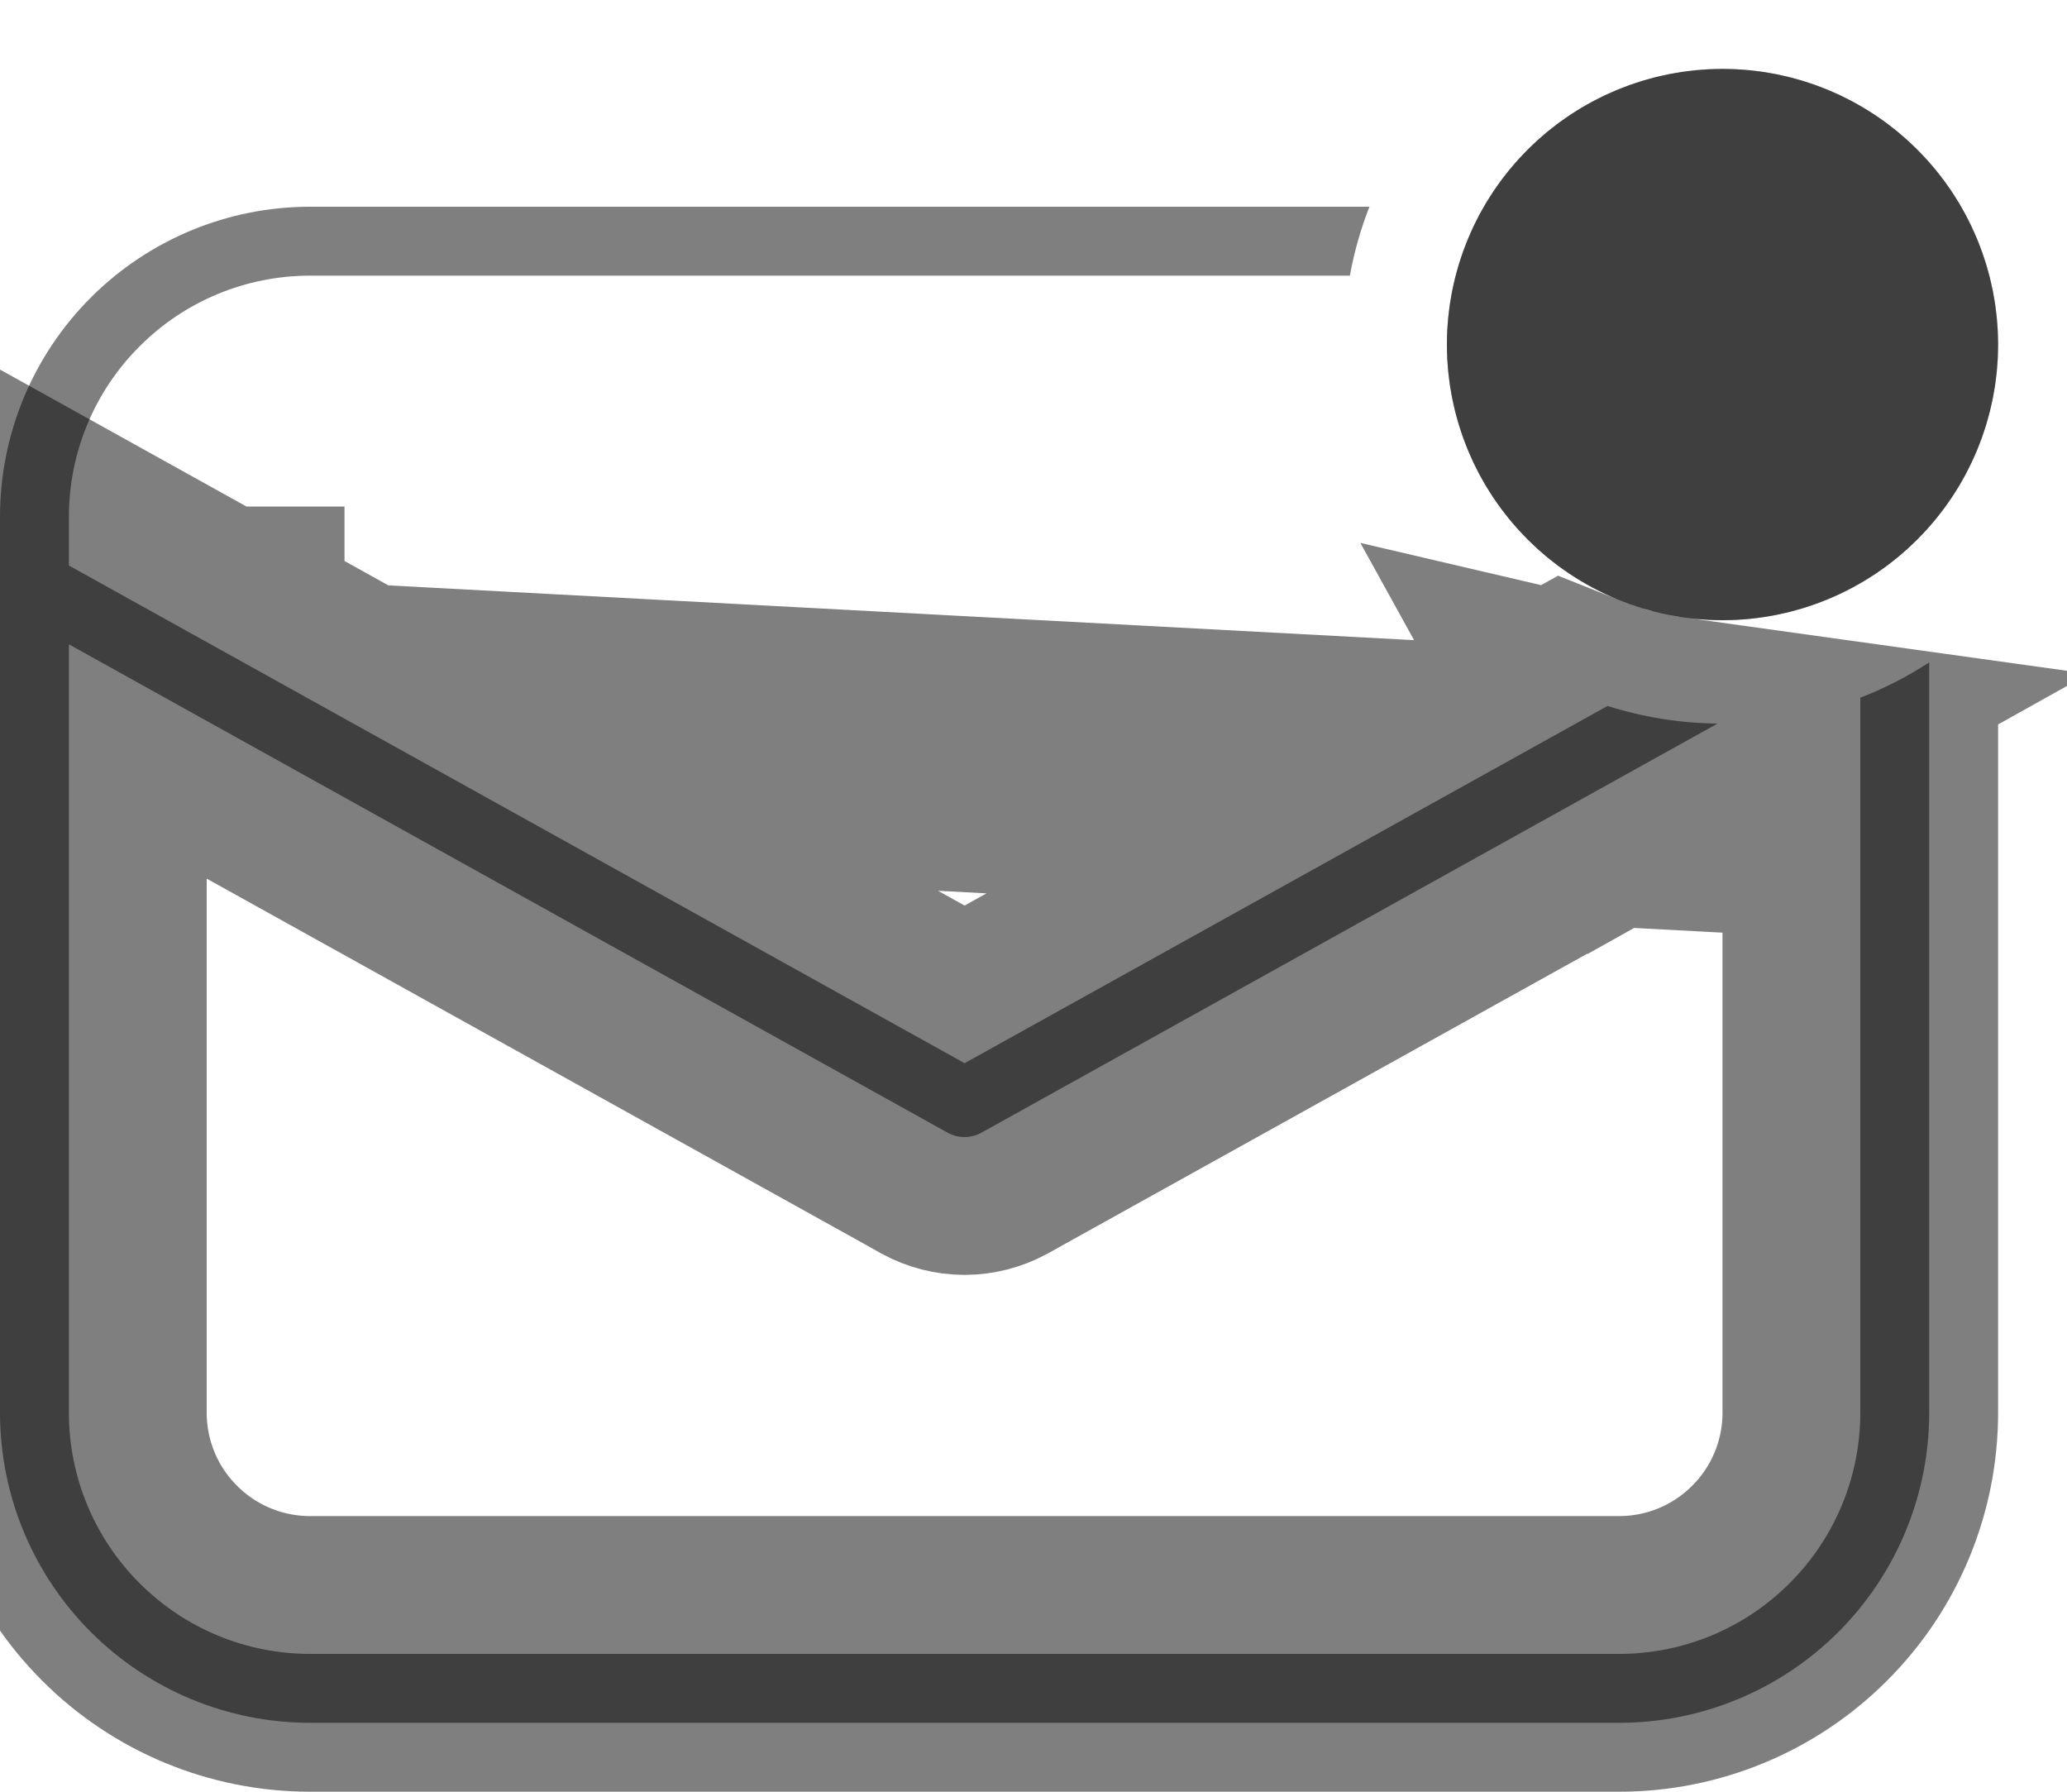
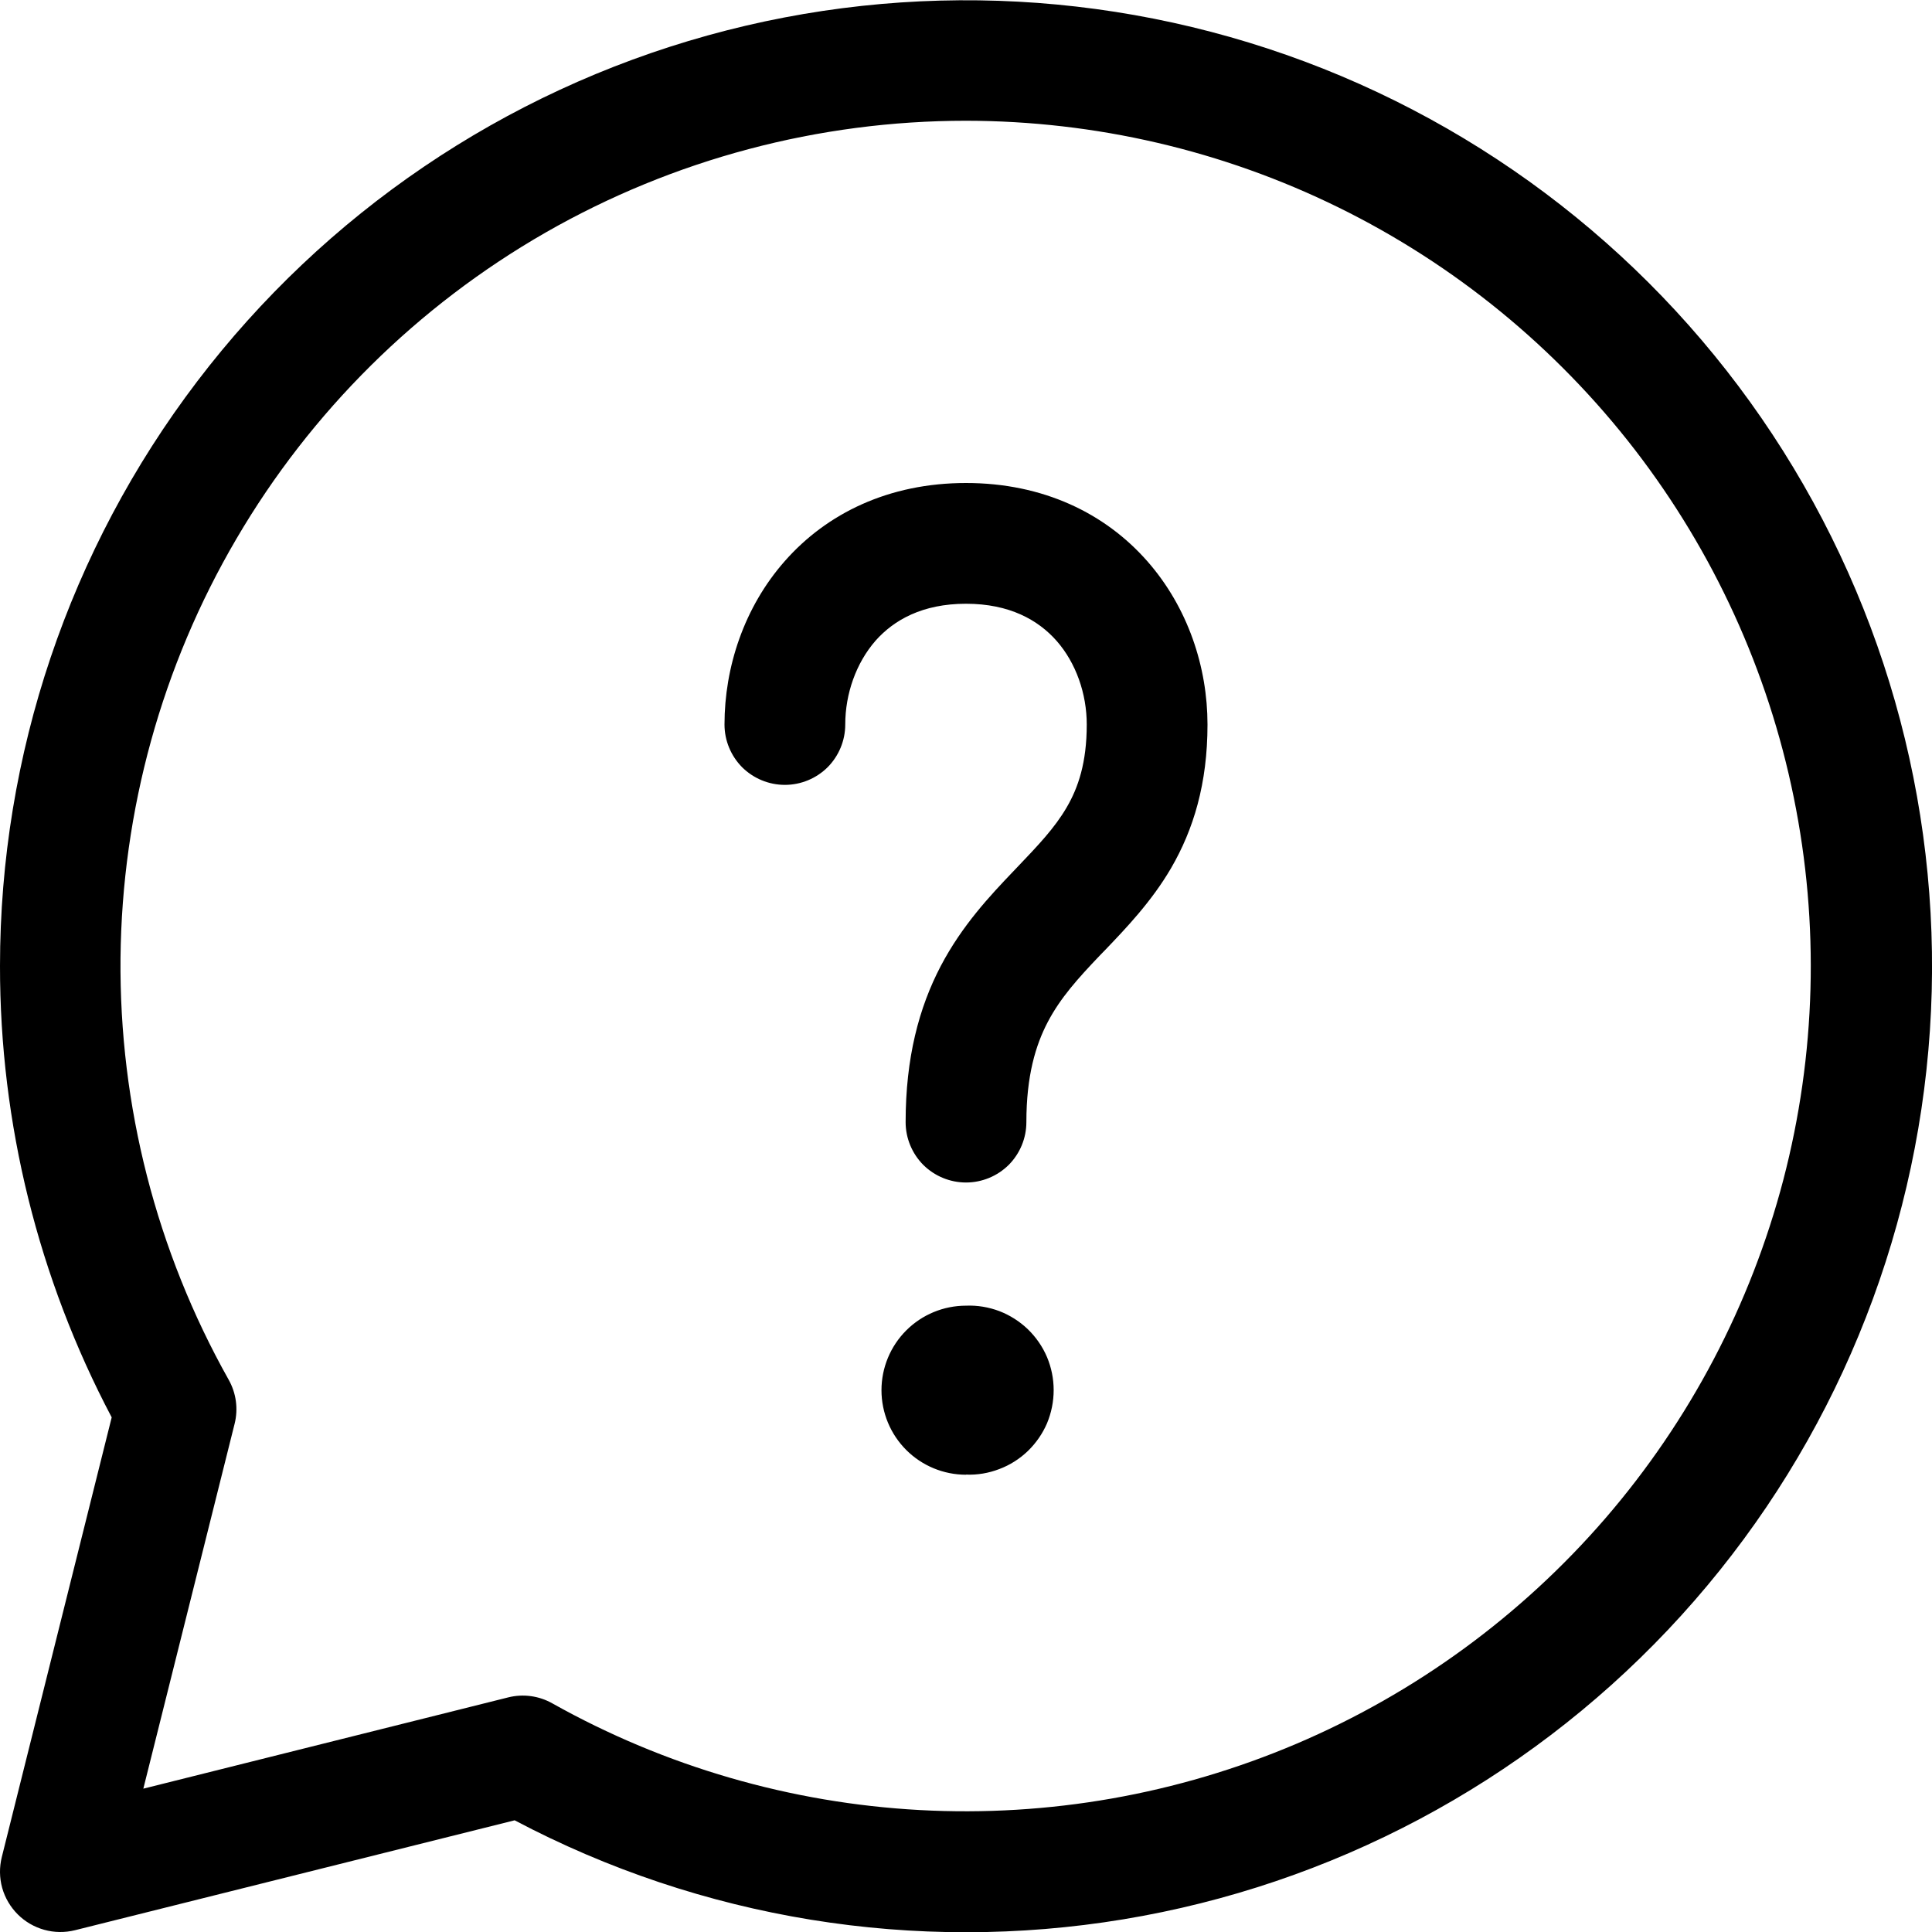
- <svg xmlns="http://www.w3.org/2000/svg" width="15" height="13" viewBox="0 0 15 13" fill="none">
-   <path d="M12.5 4.5C13.03 4.5 13.539 4.289 13.914 3.914C14.289 3.539 14.5 3.03 14.5 2.5C14.5 1.97 14.289 1.461 13.914 1.086C13.539 0.711 13.03 0.5 12.5 0.5C11.97 0.5 11.461 0.711 11.086 1.086C10.711 1.461 10.5 1.97 10.5 2.5C10.5 3.03 10.711 3.539 11.086 3.914C11.461 4.289 11.97 4.5 12.5 4.5ZM2.25 1.5H9.938C9.874 1.662 9.827 1.829 9.796 2H2.25C1.786 2 1.341 2.184 1.013 2.513C0.684 2.841 0.5 3.286 0.5 3.75V4.103L7 7.714L11.666 5.122C11.918 5.202 12.187 5.247 12.464 5.25L7.121 8.219C7.084 8.239 7.042 8.25 7 8.25C6.957 8.25 6.915 8.239 6.878 8.219L0.5 4.675V10.25C0.5 10.714 0.684 11.159 1.013 11.487C1.341 11.816 1.786 12 2.25 12H11.75C12.214 12 12.659 11.816 12.987 11.487C13.316 11.159 13.5 10.714 13.5 10.25V5.062C13.677 4.994 13.843 4.908 14 4.806V10.25C14 10.847 13.763 11.419 13.341 11.841C12.919 12.263 12.347 12.5 11.75 12.5H2.25C1.653 12.5 1.081 12.263 0.659 11.841C0.237 11.419 0 10.847 0 10.25V3.75C0 3.153 0.237 2.581 0.659 2.159C1.081 1.737 1.653 1.5 2.25 1.5Z" fill="black" fill-opacity="0.5" />
-   <path d="M12.07 5.469L11.909 5.559L11.835 5.425C11.912 5.443 11.991 5.458 12.07 5.469ZM11.377 5.282C11.447 5.31 11.519 5.336 11.591 5.359L11.446 5.816L7.243 8.151L7.121 8.219C7.084 8.239 7.042 8.25 7 8.25C6.957 8.25 6.915 8.239 6.878 8.219L6.757 8.151L1.5 5.231V4.675H1V4.381L6.769 7.586L6.77 7.586L7 7.714L7 7.714L7.229 7.587L7.229 7.587L11.377 5.282ZM0.257 5.112L0.014 5.549L0.5 5.819V10.25C0.5 10.714 0.684 11.159 1.013 11.487C1.341 11.816 1.786 12 2.25 12H11.75C12.214 12 12.659 11.816 12.987 11.487C13.316 11.159 13.5 10.714 13.5 10.25V5.819L0.257 5.112ZM13.207 3.207C13.02 3.395 12.765 3.5 12.5 3.5C12.235 3.5 11.98 3.395 11.793 3.207C11.605 3.02 11.5 2.765 11.5 2.5C11.5 2.235 11.605 1.98 11.793 1.793C11.98 1.605 12.235 1.5 12.5 1.5C12.765 1.5 13.02 1.605 13.207 1.793C13.395 1.98 13.5 2.235 13.5 2.5C13.5 2.765 13.395 3.02 13.207 3.207Z" stroke="black" stroke-opacity="0.5" stroke-width="2" />
+ <svg xmlns="http://www.w3.org/2000/svg" width="16" height="16" viewBox="0 0 16 16" fill="none">
+   <path d="M7.25 5.307C7.09 5.491 7 5.745 7 6C7 6.133 6.947 6.26 6.854 6.354C6.76 6.447 6.633 6.5 6.5 6.5C6.367 6.5 6.24 6.447 6.146 6.354C6.053 6.26 6 6.133 6 6C6 5.527 6.161 5.03 6.5 4.646C6.847 4.252 7.36 4 8 4C8.64 4 9.153 4.252 9.5 4.646C9.839 5.031 10 5.526 10 6C10 6.49 9.884 6.87 9.698 7.19C9.535 7.469 9.322 7.69 9.153 7.867L9.111 7.91C8.925 8.105 8.782 8.264 8.677 8.464C8.577 8.655 8.5 8.908 8.5 9.293C8.5 9.426 8.447 9.553 8.354 9.647C8.26 9.74 8.133 9.793 8 9.793C7.867 9.793 7.74 9.74 7.646 9.647C7.553 9.553 7.5 9.426 7.5 9.293C7.5 8.761 7.61 8.346 7.791 8C7.968 7.663 8.201 7.416 8.389 7.219L8.411 7.196C8.599 6.999 8.733 6.859 8.834 6.686C8.929 6.523 9 6.317 9 6C9 5.745 8.911 5.49 8.75 5.307C8.597 5.134 8.36 5 8 5C7.64 5 7.403 5.134 7.25 5.307ZM8 12.212C8.094 12.216 8.188 12.2 8.276 12.166C8.364 12.133 8.444 12.082 8.512 12.017C8.58 11.951 8.634 11.873 8.671 11.787C8.707 11.7 8.726 11.607 8.726 11.512C8.726 11.418 8.707 11.325 8.671 11.239C8.634 11.152 8.58 11.074 8.512 11.008C8.444 10.943 8.364 10.892 8.276 10.858C8.188 10.825 8.094 10.809 8 10.813C7.814 10.813 7.636 10.887 7.505 11.018C7.374 11.149 7.3 11.327 7.3 11.513C7.3 11.699 7.374 11.877 7.505 12.008C7.636 12.139 7.814 12.213 8 12.213M8.93936e-07 8C0 6.252 0.573 4.552 1.632 3.16C2.69 1.769 4.174 0.762 5.859 0.294C7.543 -0.174 9.334 -0.077 10.959 0.569C12.583 1.216 13.951 2.376 14.853 3.874C15.755 5.371 16.142 7.123 15.954 8.861C15.766 10.599 15.014 12.228 13.813 13.498C12.612 14.768 11.028 15.61 9.303 15.895C7.578 16.18 5.808 15.892 4.262 15.075L0.622 15.985C0.538 16.006 0.45 16.005 0.367 15.982C0.284 15.959 0.208 15.915 0.147 15.854C0.086 15.793 0.041 15.717 0.018 15.634C-0.005 15.551 -0.006 15.463 0.015 15.379L0.925 11.738C0.317 10.586 -0.001 9.303 8.93936e-07 8ZM8 1C6.778 1 5.578 1.319 4.518 1.926C3.458 2.534 2.575 3.408 1.958 4.462C1.34 5.516 1.01 6.713 0.998 7.935C0.987 9.156 1.295 10.36 1.893 11.425C1.956 11.536 1.974 11.667 1.943 11.791L1.187 14.813L4.209 14.057C4.333 14.026 4.464 14.044 4.575 14.107C5.508 14.63 6.549 14.932 7.617 14.99C8.685 15.048 9.752 14.86 10.737 14.441C11.721 14.022 12.596 13.383 13.295 12.574C13.994 11.764 14.498 10.805 14.769 9.77C15.039 8.735 15.069 7.652 14.855 6.603C14.642 5.555 14.191 4.57 13.538 3.723C12.884 2.876 12.045 2.19 11.085 1.718C10.125 1.246 9.07 1.001 8 1Z" fill="black" />
</svg>
